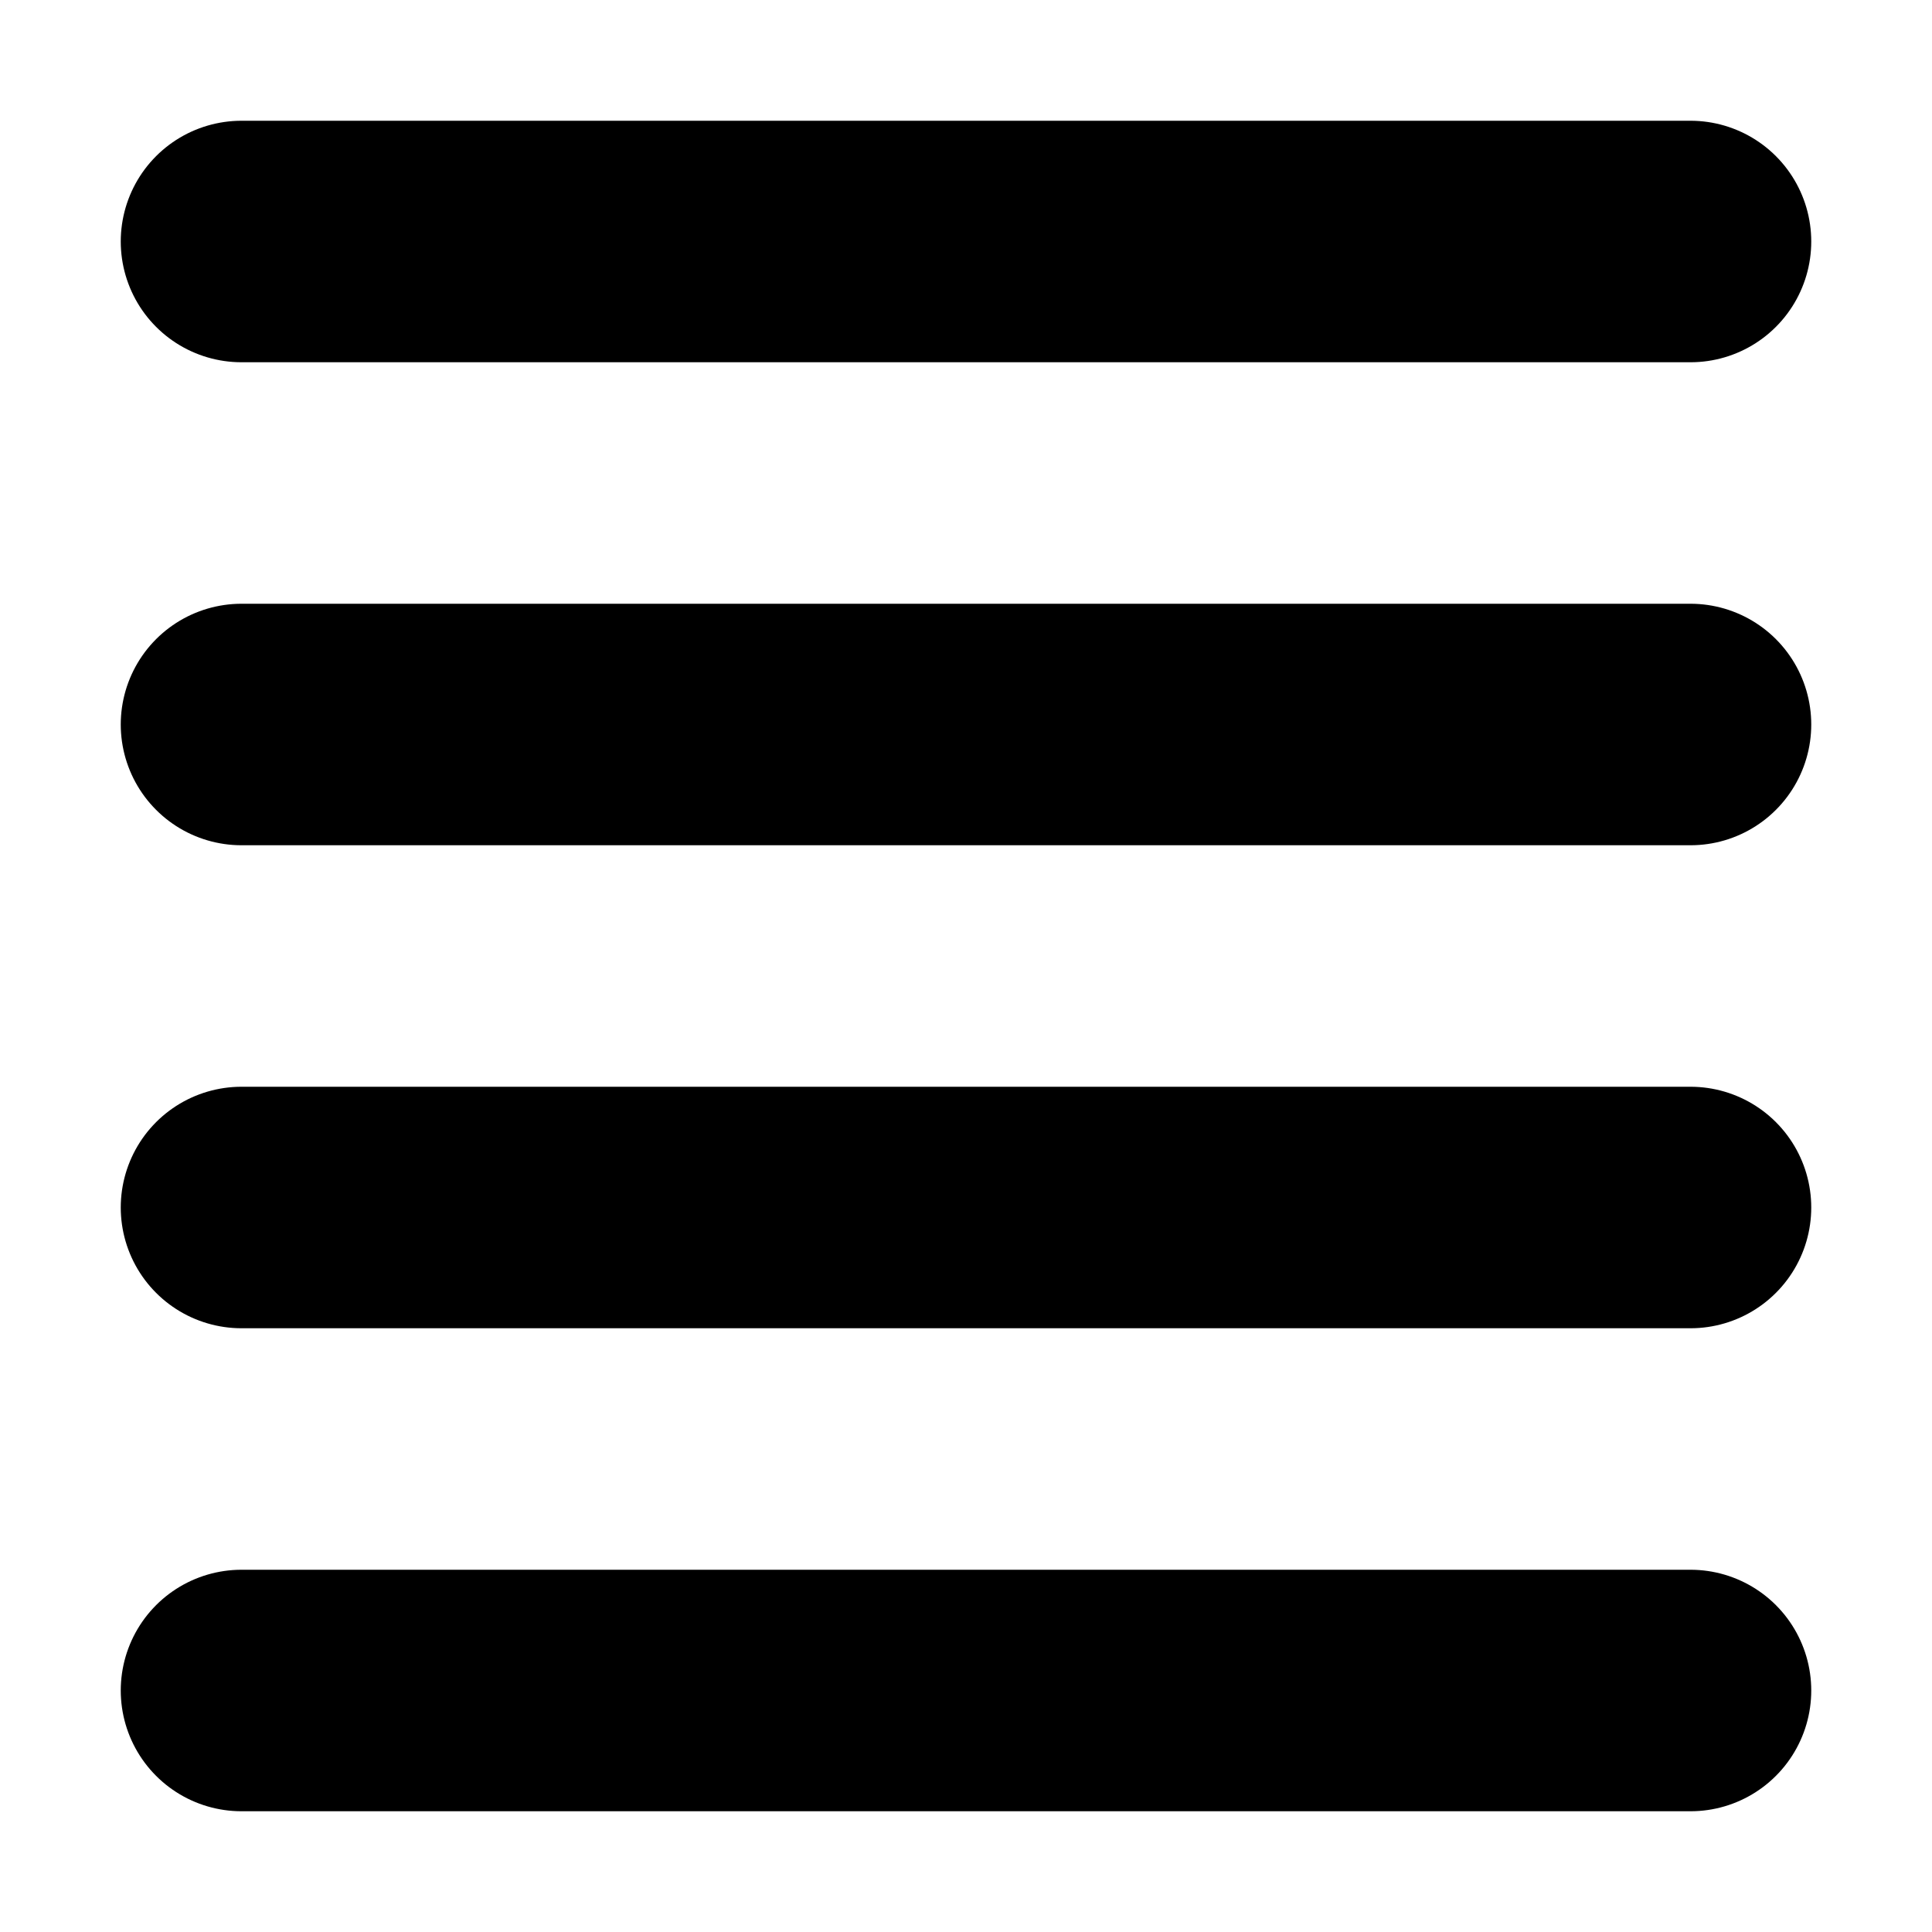
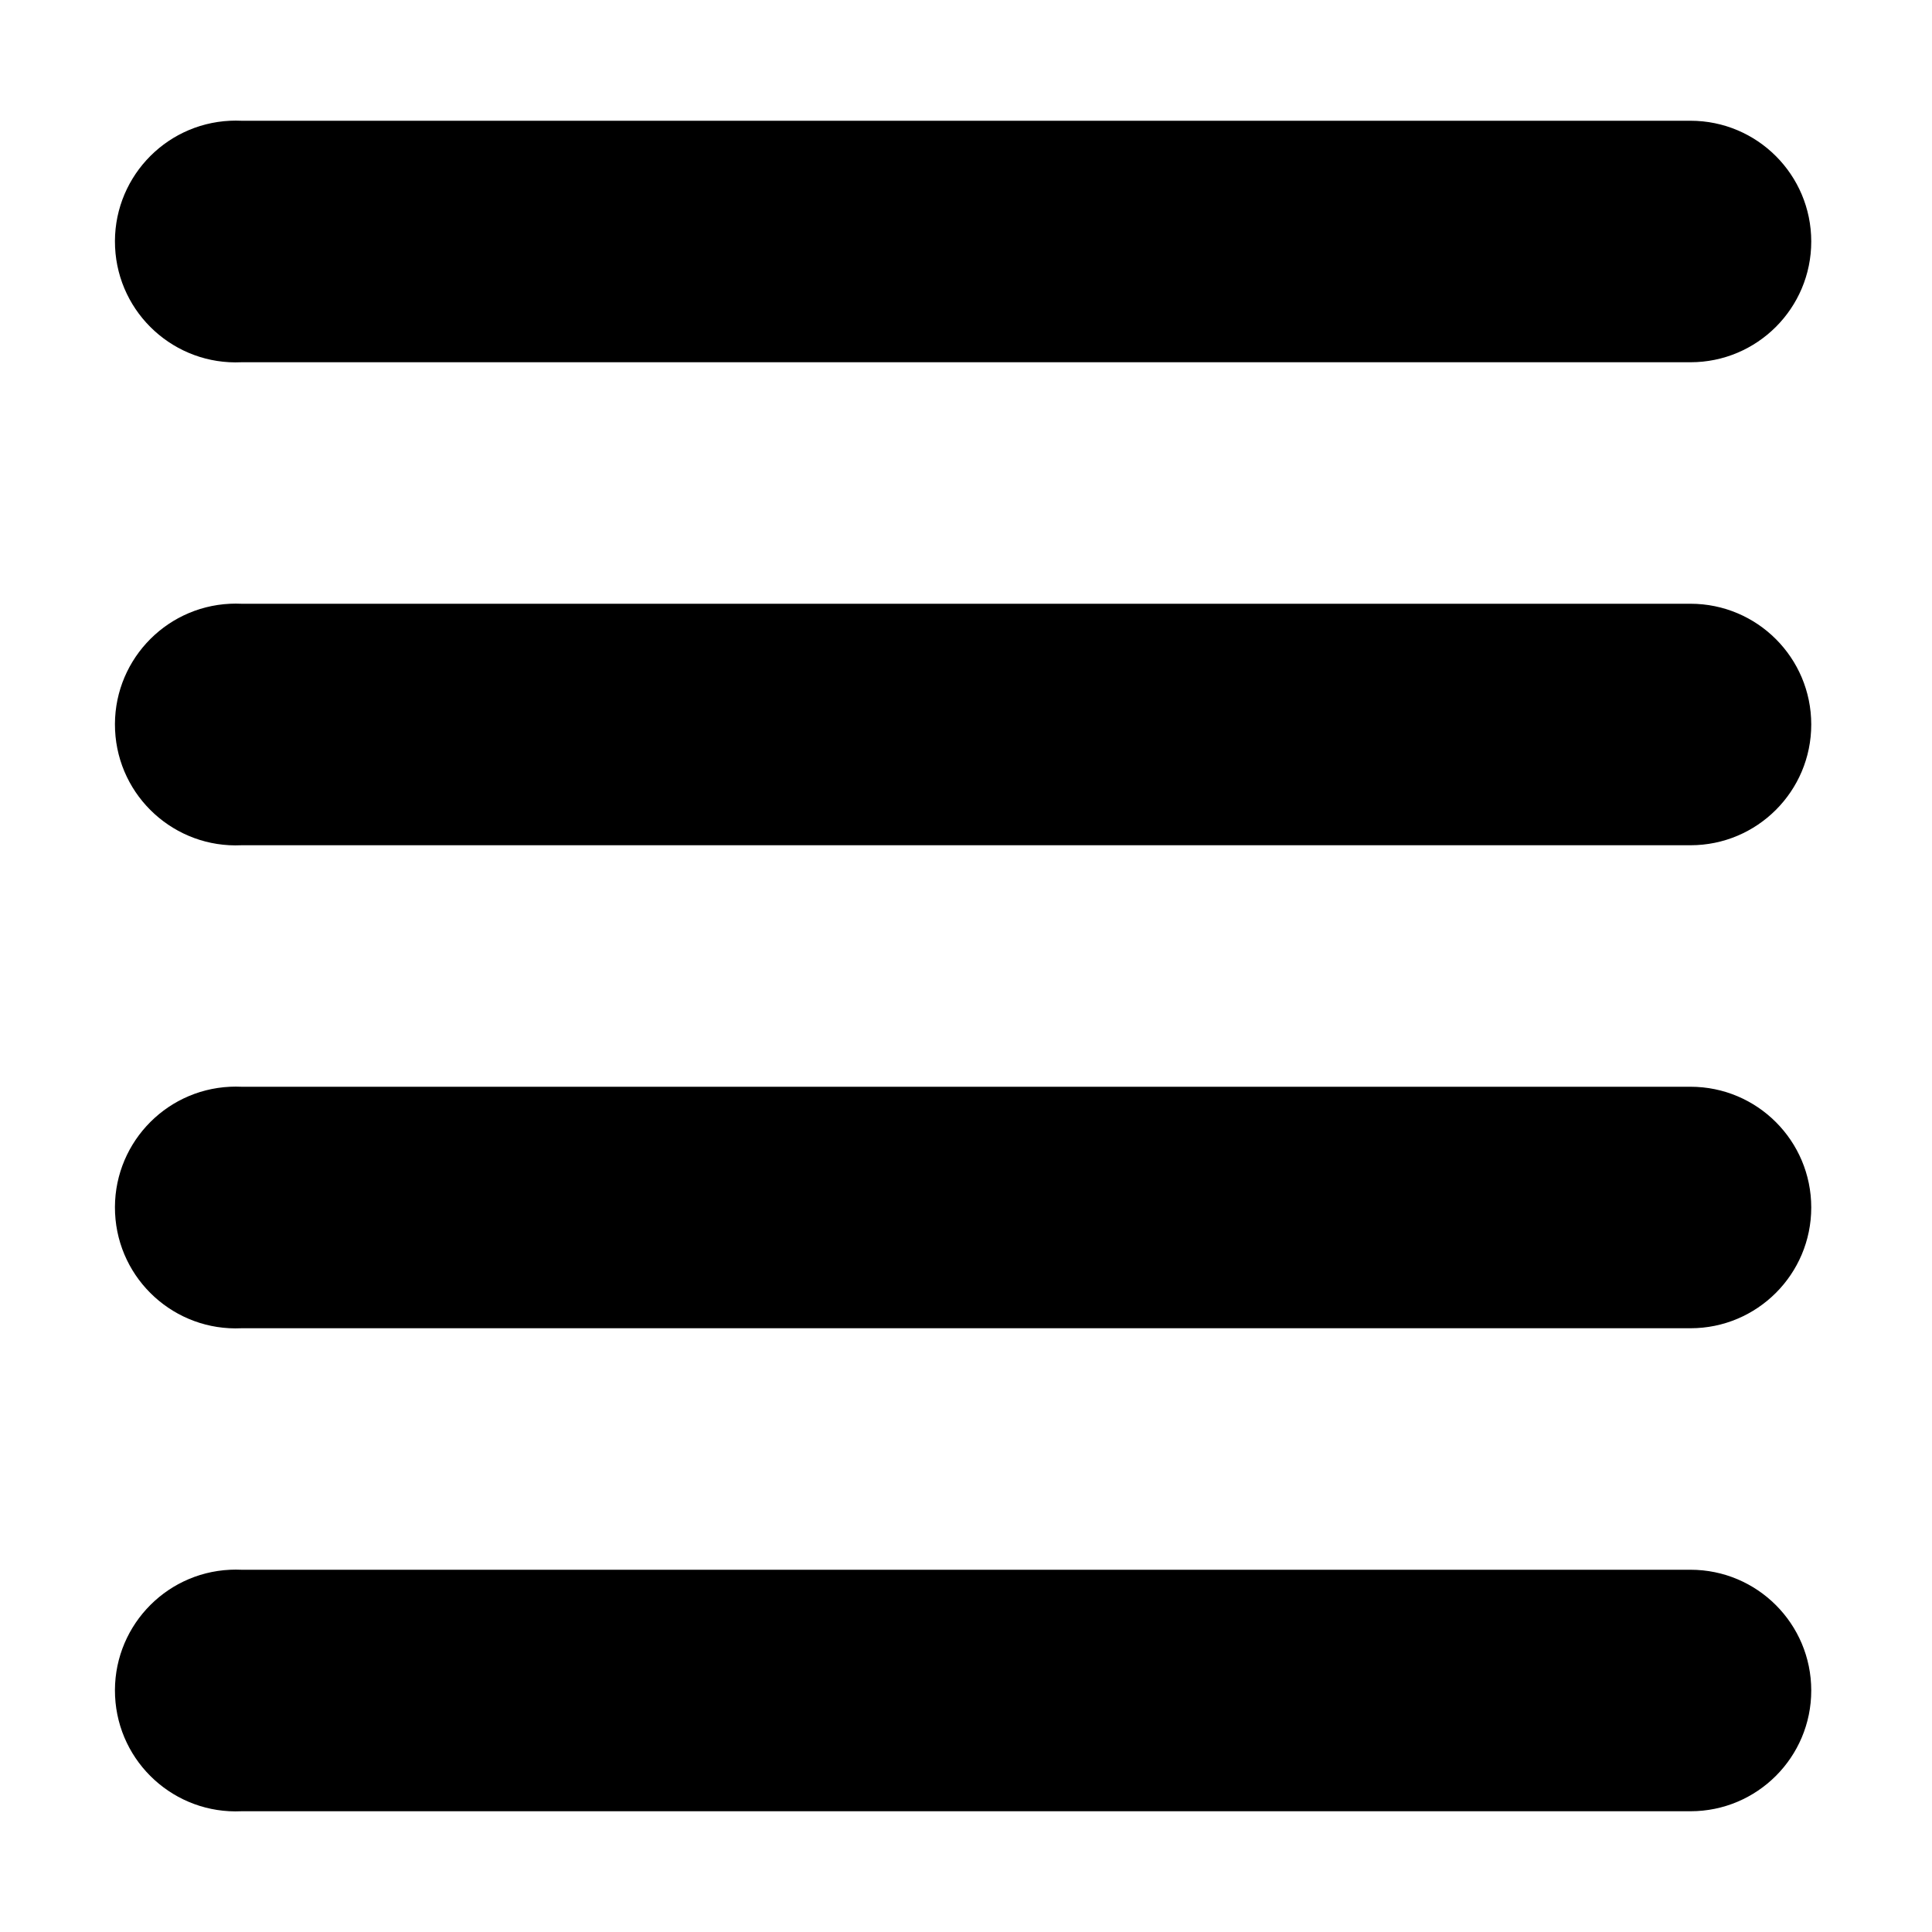
<svg xmlns="http://www.w3.org/2000/svg" width="16px" height="16px" id="svg2827" version="1.1">
  <defs id="defs2829">
    </defs>
  <g id="layer1">
-     <path d="M 2,2 14,2" id="path2839" style="stroke:#000000;stroke-width:2;stroke-linecap:round;stroke-linejoin:miter;stroke-miterlimit:4;stroke-opacity:1;stroke-dasharray:none;fill:none" />
-     <path id="path3613" d="M 2,6 14,6" style="stroke:#000000;stroke-width:2;stroke-linecap:round;stroke-linejoin:miter;stroke-miterlimit:4;stroke-opacity:1;stroke-dasharray:none" />
-     <path d="m 2,10 12,0" id="path3615" style="stroke:#000000;stroke-width:2;stroke-linecap:round;stroke-linejoin:miter;stroke-miterlimit:4;stroke-opacity:1;stroke-dasharray:none" />
-     <path id="path3617" d="m 2,14 12,0" style="stroke:#000000;stroke-width:2;stroke-linecap:round;stroke-linejoin:miter;stroke-miterlimit:4;stroke-opacity:1;stroke-dasharray:none" />
+     <path style="font-size:medium;font-style:normal;font-variant:normal;font-weight:normal;font-stretch:normal;text-indent:0;text-align:start;text-decoration:none;line-height:normal;letter-spacing:normal;word-spacing:normal;text-transform:none;direction:ltr;block-progression:tb;writing-mode:lr-tb;text-anchor:start;baseline-shift:baseline;color:#000000;fill:#000000;fill-opacity:1;stroke:none;stroke-width:2;marker:none;visibility:visible;display:inline;overflow:visible;enable-background:accumulate;font-family:Sans;-inkscape-font-specification:Sans" d="M 1.906,1 A 1.001,1.001 0 1 0 2,3 L 14,3 A 1,1 0 1 0 14,1 L 2,1 A 1,1 0 0 0 1.906,1 z" id="path2839" />
+     <path style="font-size:medium;font-style:normal;font-variant:normal;font-weight:normal;font-stretch:normal;text-indent:0;text-align:start;text-decoration:none;line-height:normal;letter-spacing:normal;word-spacing:normal;text-transform:none;direction:ltr;block-progression:tb;writing-mode:lr-tb;text-anchor:start;baseline-shift:baseline;color:#000000;fill:#000000;fill-opacity:1;fill-rule:nonzero;stroke:none;stroke-width:2;marker:none;visibility:visible;display:inline;overflow:visible;enable-background:accumulate;font-family:Sans;-inkscape-font-specification:Sans" d="M 1.906,5 A 1.001,1.001 0 1 0 2,7 L 14,7 A 1,1 0 1 0 14,5 L 2,5 A 1,1 0 0 0 1.906,5 z" id="path3613" />
+     <path style="font-size:medium;font-style:normal;font-variant:normal;font-weight:normal;font-stretch:normal;text-indent:0;text-align:start;text-decoration:none;line-height:normal;letter-spacing:normal;word-spacing:normal;text-transform:none;direction:ltr;block-progression:tb;writing-mode:lr-tb;text-anchor:start;baseline-shift:baseline;color:#000000;fill:#000000;fill-opacity:1;fill-rule:nonzero;stroke:none;stroke-width:2;marker:none;visibility:visible;display:inline;overflow:visible;enable-background:accumulate;font-family:Sans;-inkscape-font-specification:Sans" d="M 1.906,9 A 1.001,1.001 0 1 0 2,11 l 12,0 A 1,1 0 1 0 14,9 L 2,9 A 1,1 0 0 0 1.906,9 z" id="path3615" />
+     <path style="font-size:medium;font-style:normal;font-variant:normal;font-weight:normal;font-stretch:normal;text-indent:0;text-align:start;text-decoration:none;line-height:normal;letter-spacing:normal;word-spacing:normal;text-transform:none;direction:ltr;block-progression:tb;writing-mode:lr-tb;text-anchor:start;baseline-shift:baseline;color:#000000;fill:#000000;fill-opacity:1;fill-rule:nonzero;stroke:none;stroke-width:2;marker:none;visibility:visible;display:inline;overflow:visible;enable-background:accumulate;font-family:Sans;-inkscape-font-specification:Sans" d="M 1.906,13 A 1.001,1.001 0 1 0 2,15 l 12,0 a 1,1 0 1 0 0,-2 L 2,13 a 1,1 0 0 0 -0.094,0 z" id="path3617" />
  </g>
</svg>
